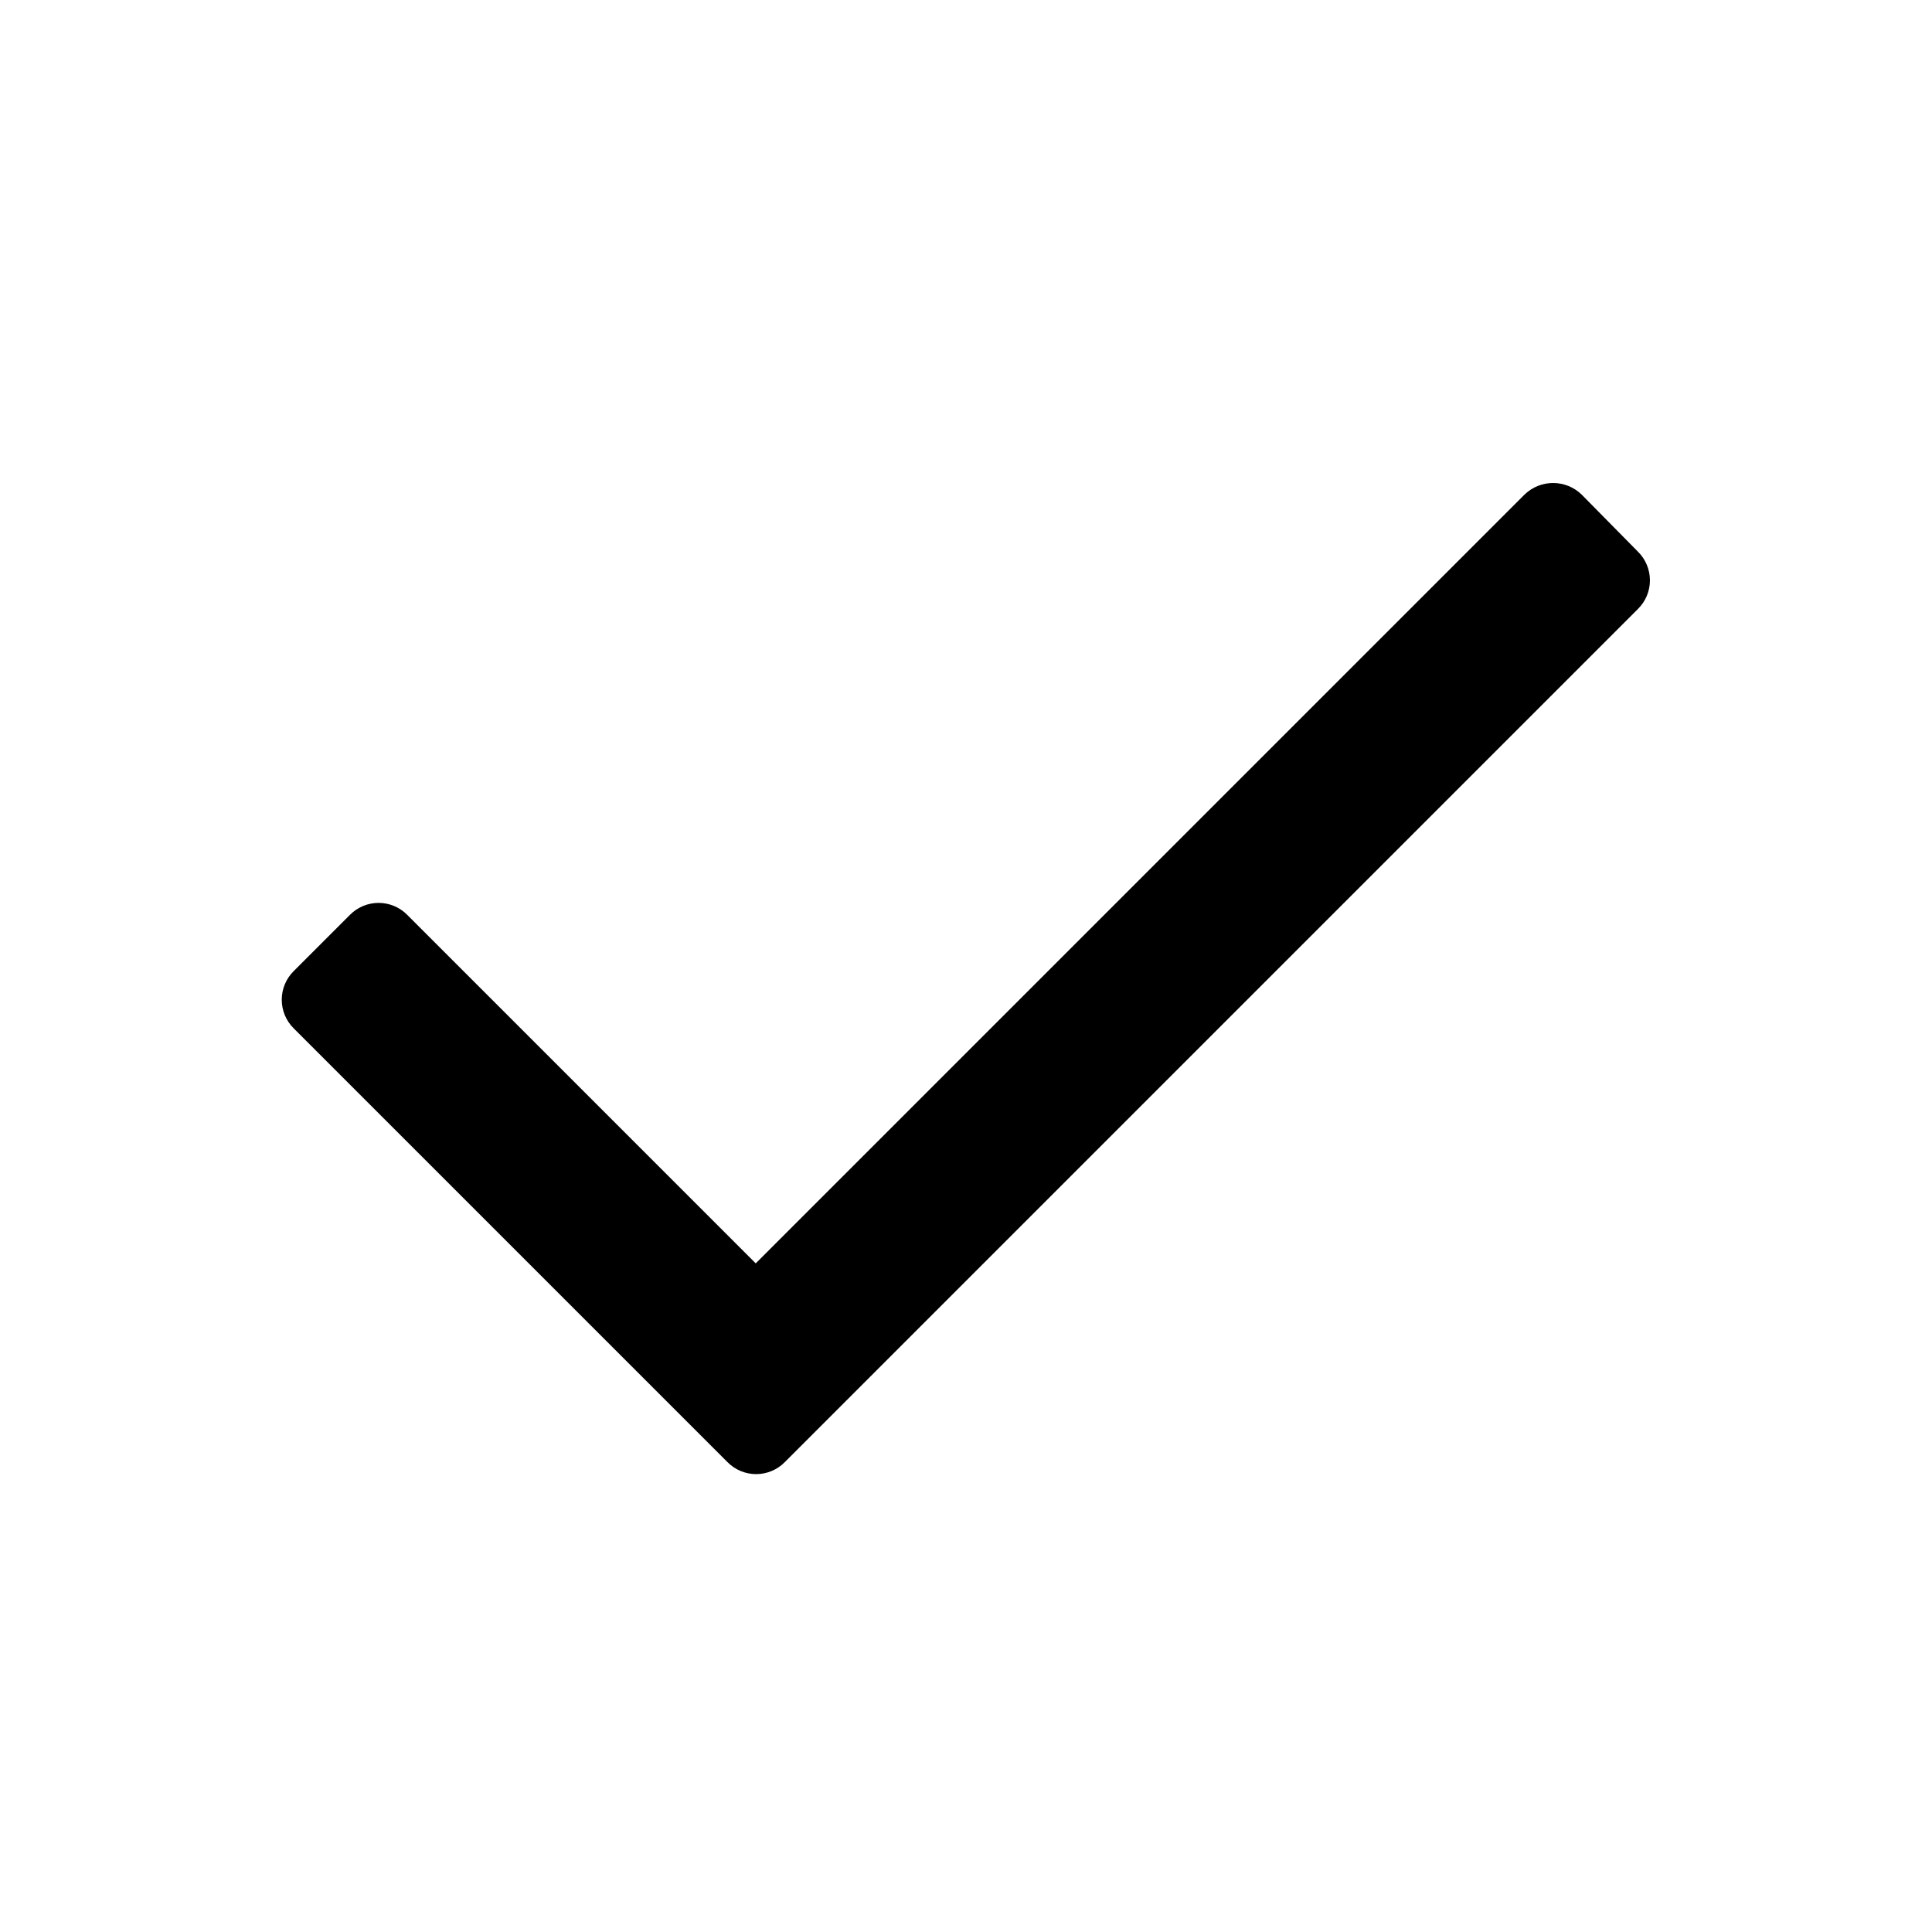
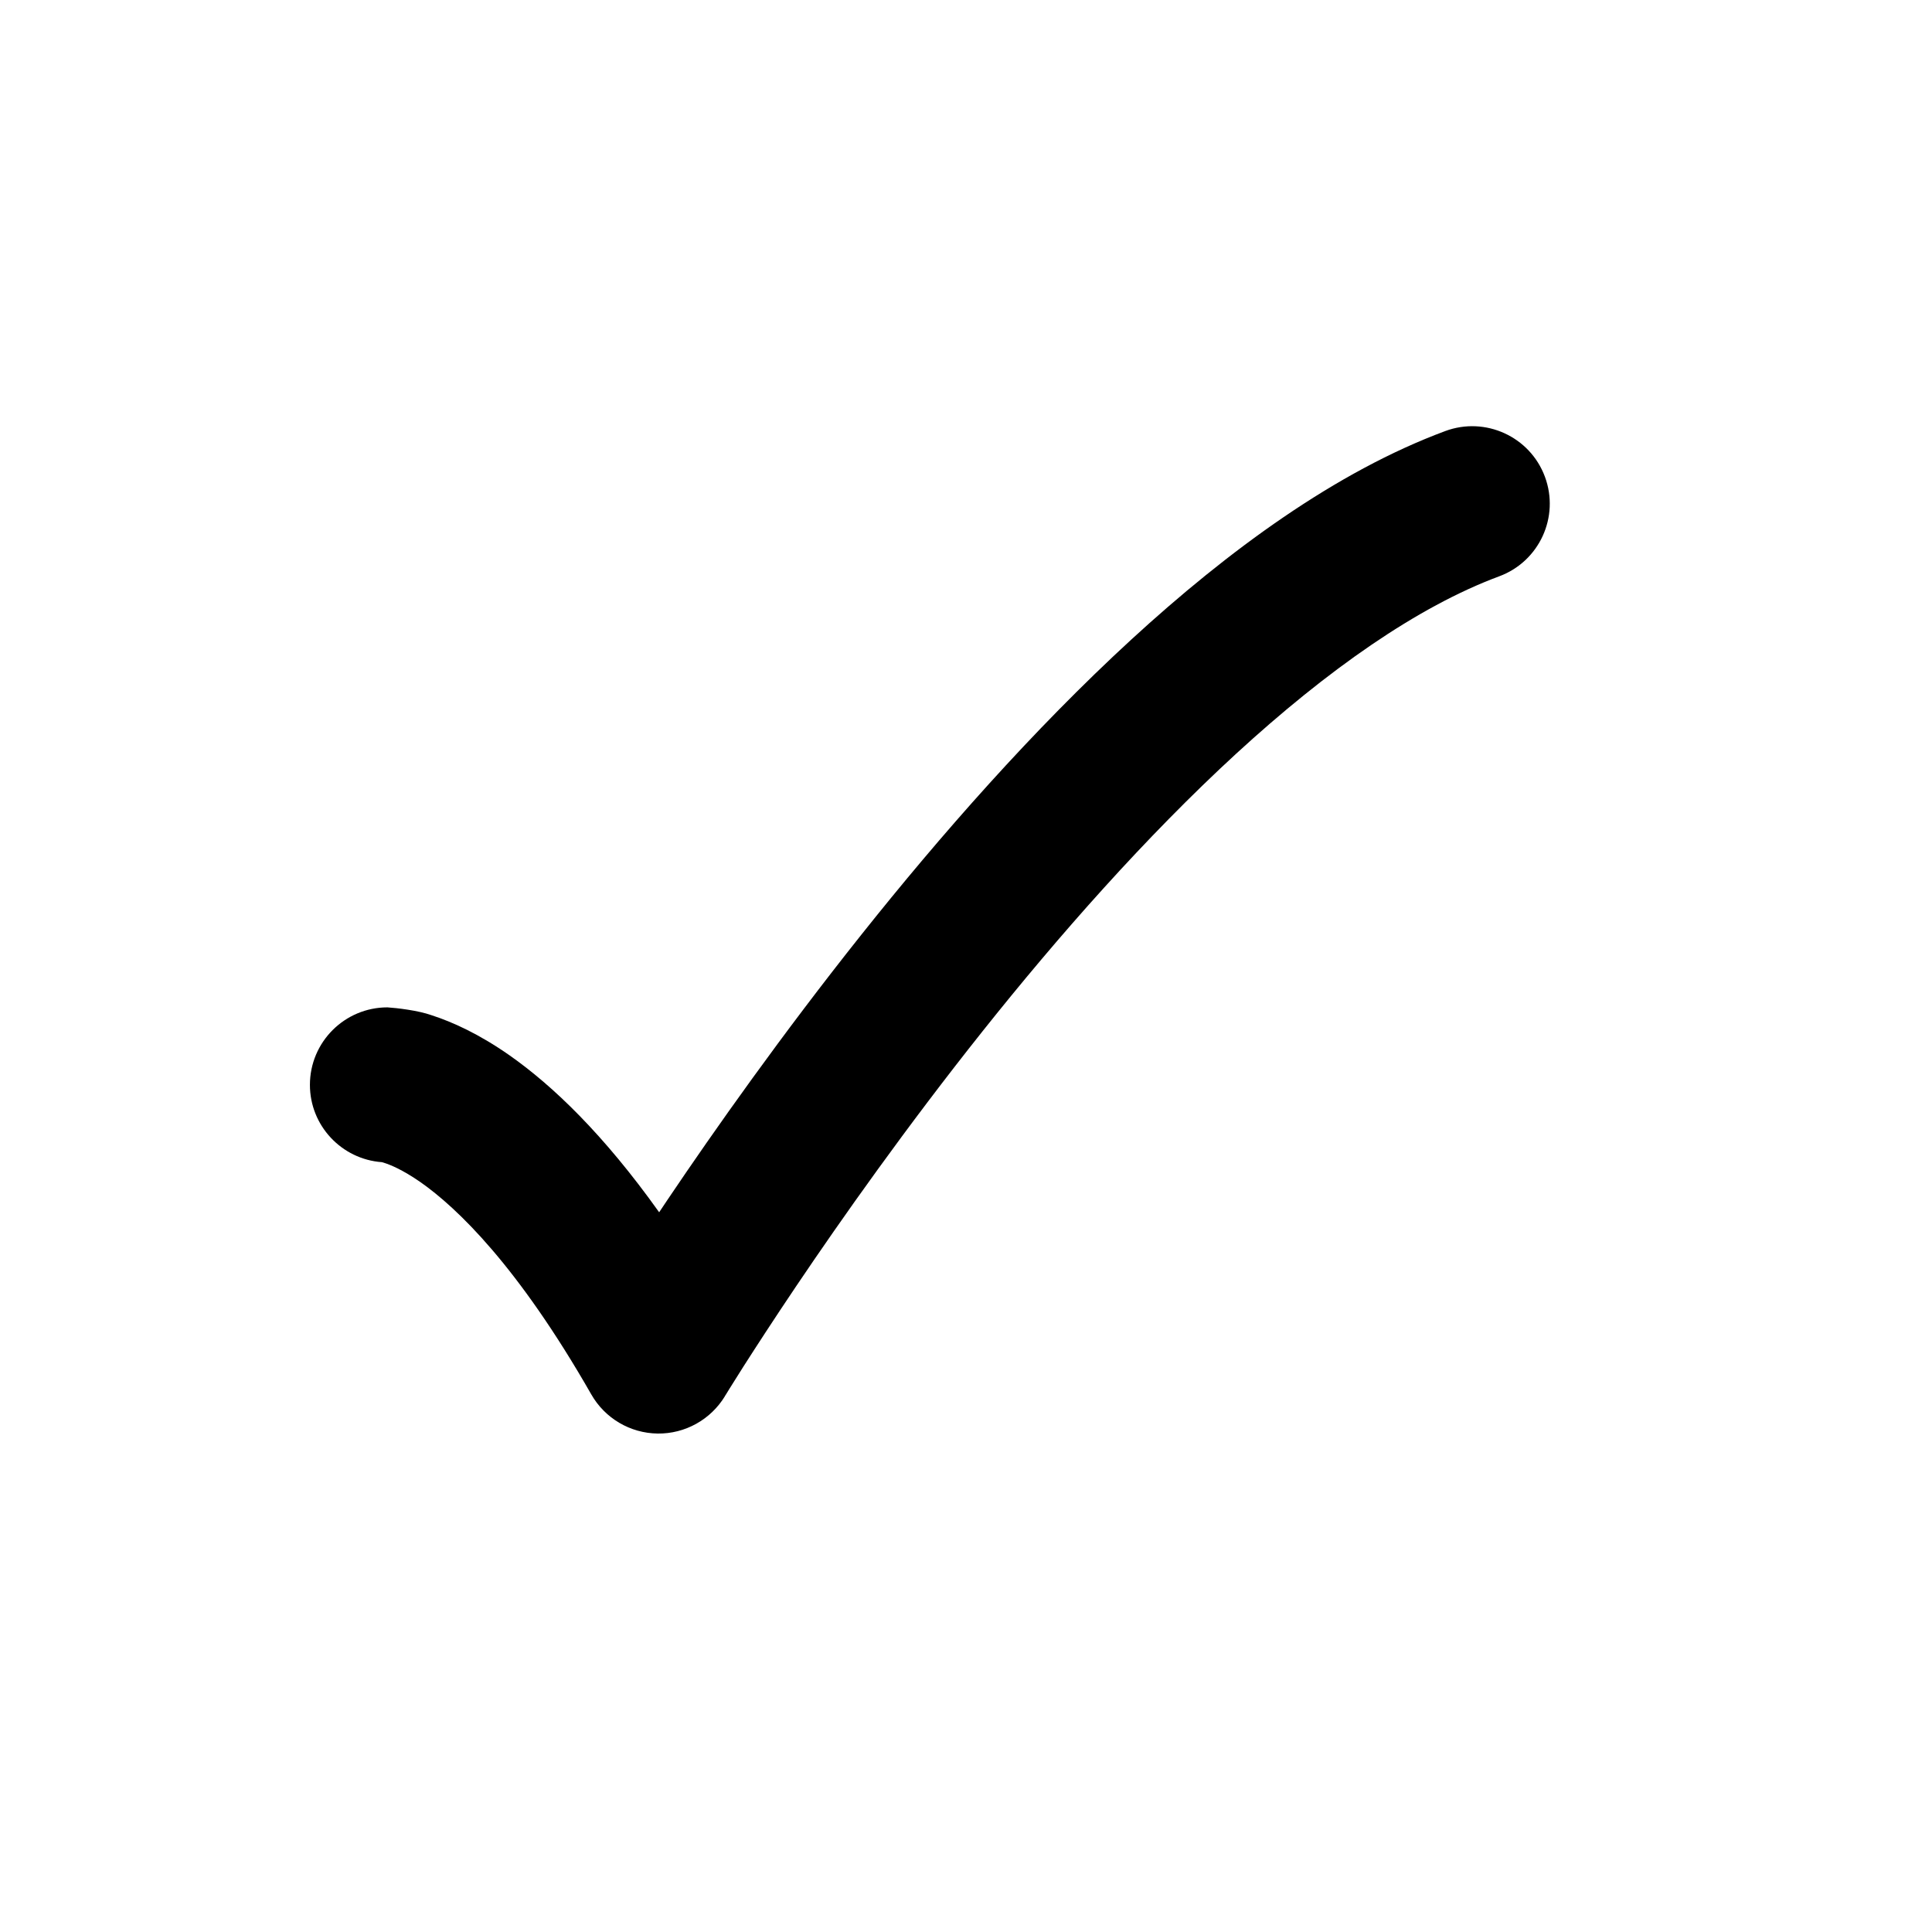
- <svg xmlns="http://www.w3.org/2000/svg" width="24" height="24" viewBox="0 0 24 24" fill="none">
-   <path d="M20.348 7.564L9.748 18.164C9.654 18.259 9.526 18.312 9.393 18.312C9.26 18.312 9.132 18.259 9.038 18.164L3.648 12.774C3.553 12.68 3.5 12.552 3.5 12.419C3.5 12.286 3.553 12.158 3.648 12.064L4.348 11.364C4.442 11.269 4.57 11.216 4.703 11.216C4.836 11.216 4.964 11.269 5.058 11.364L9.388 15.694L18.938 6.144C19.136 5.952 19.45 5.952 19.648 6.144L20.348 6.854C20.443 6.948 20.496 7.076 20.496 7.209C20.496 7.342 20.443 7.47 20.348 7.564Z" fill="currentColor" />
+ <svg xmlns="http://www.w3.org/2000/svg" width="17" height="17" viewBox="0 0 17 17" fill="none">
+   <path d="M13.594 4.195C13.725 4.548 13.545 4.94 13.192 5.071C12.47 5.339 11.678 5.897 10.876 6.633C10.082 7.363 9.316 8.232 8.645 9.075C7.975 9.917 7.407 10.722 7.006 11.317C6.806 11.614 6.648 11.858 6.54 12.027C6.487 12.111 6.446 12.177 6.418 12.221L6.388 12.27L6.38 12.282L6.379 12.285C6.253 12.492 6.028 12.617 5.787 12.614C5.545 12.611 5.323 12.48 5.203 12.27C4.556 11.138 4.022 10.628 3.7 10.402C3.54 10.291 3.431 10.248 3.383 10.233C3.372 10.229 3.364 10.227 3.359 10.226C3.006 10.2 2.727 9.905 2.727 9.546C2.727 9.169 3.033 8.864 3.409 8.864C3.49 8.869 3.68 8.891 3.797 8.933C3.983 8.993 4.216 9.099 4.482 9.285C4.864 9.553 5.311 9.981 5.8 10.667L5.875 10.555C6.29 9.939 6.88 9.103 7.578 8.226C8.275 7.35 9.089 6.423 9.953 5.629C10.81 4.842 11.755 4.15 12.717 3.793C13.07 3.662 13.463 3.842 13.594 4.195Z" fill="currentColor" />
</svg>
